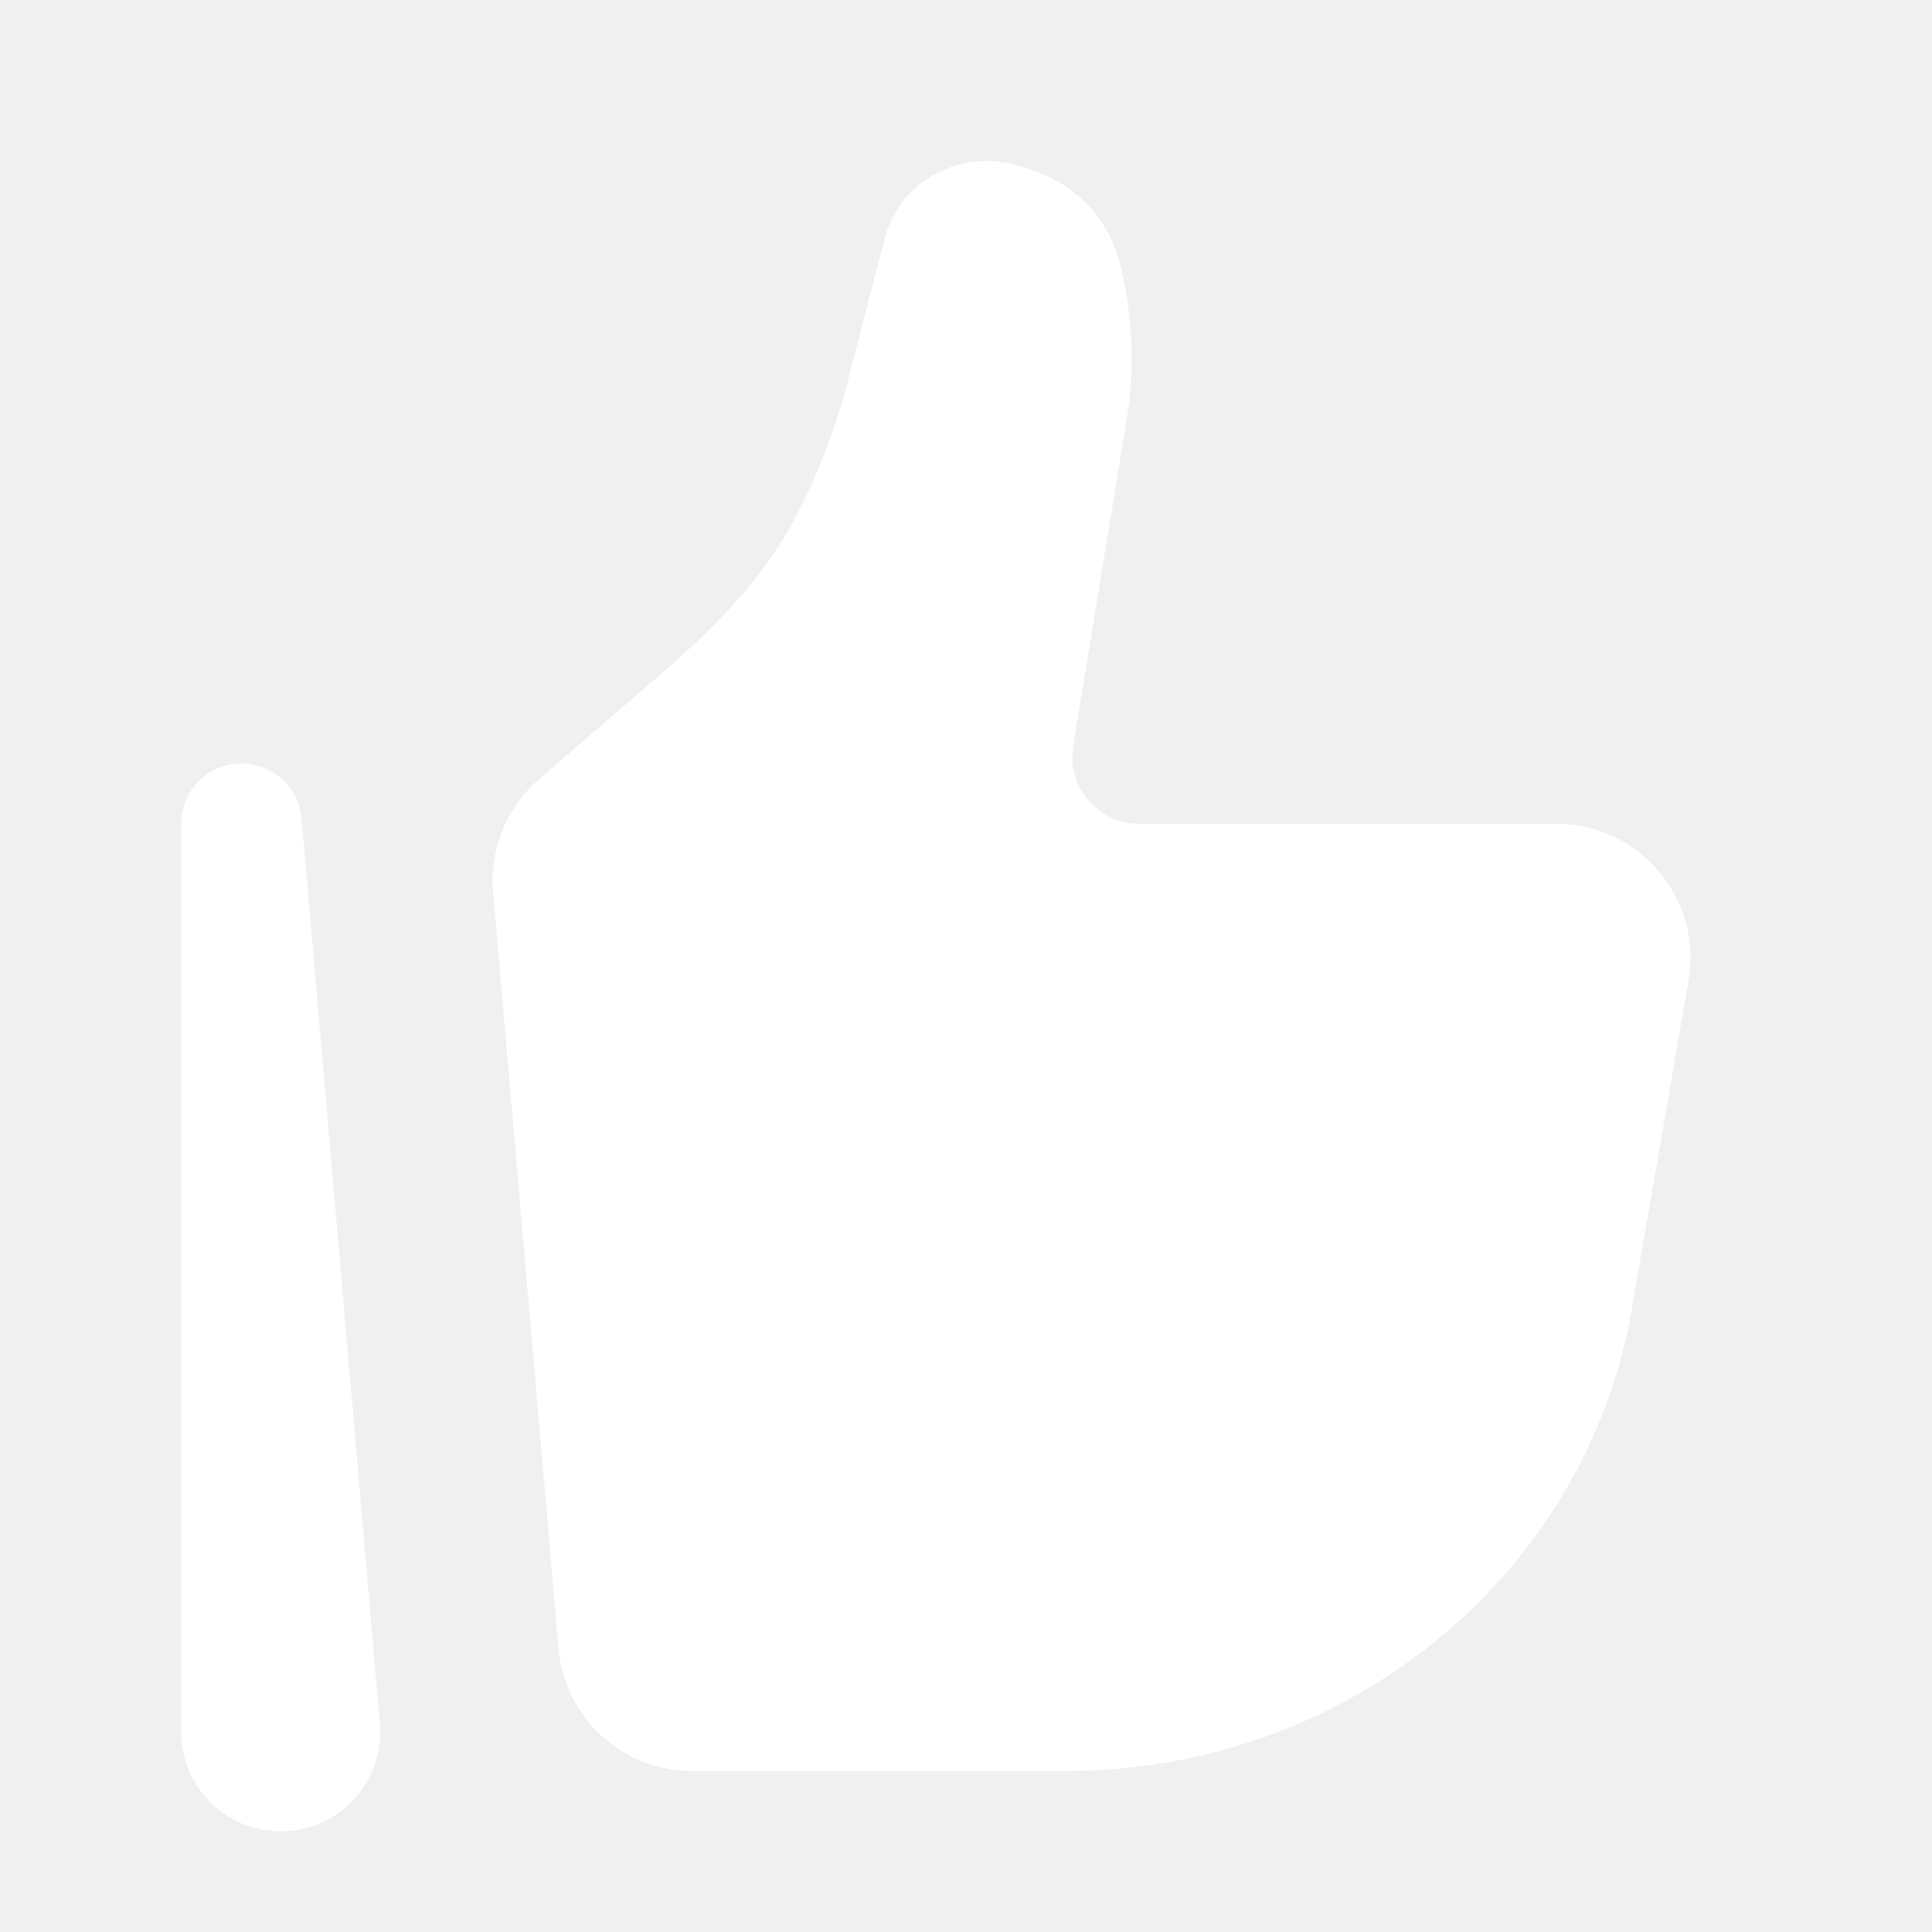
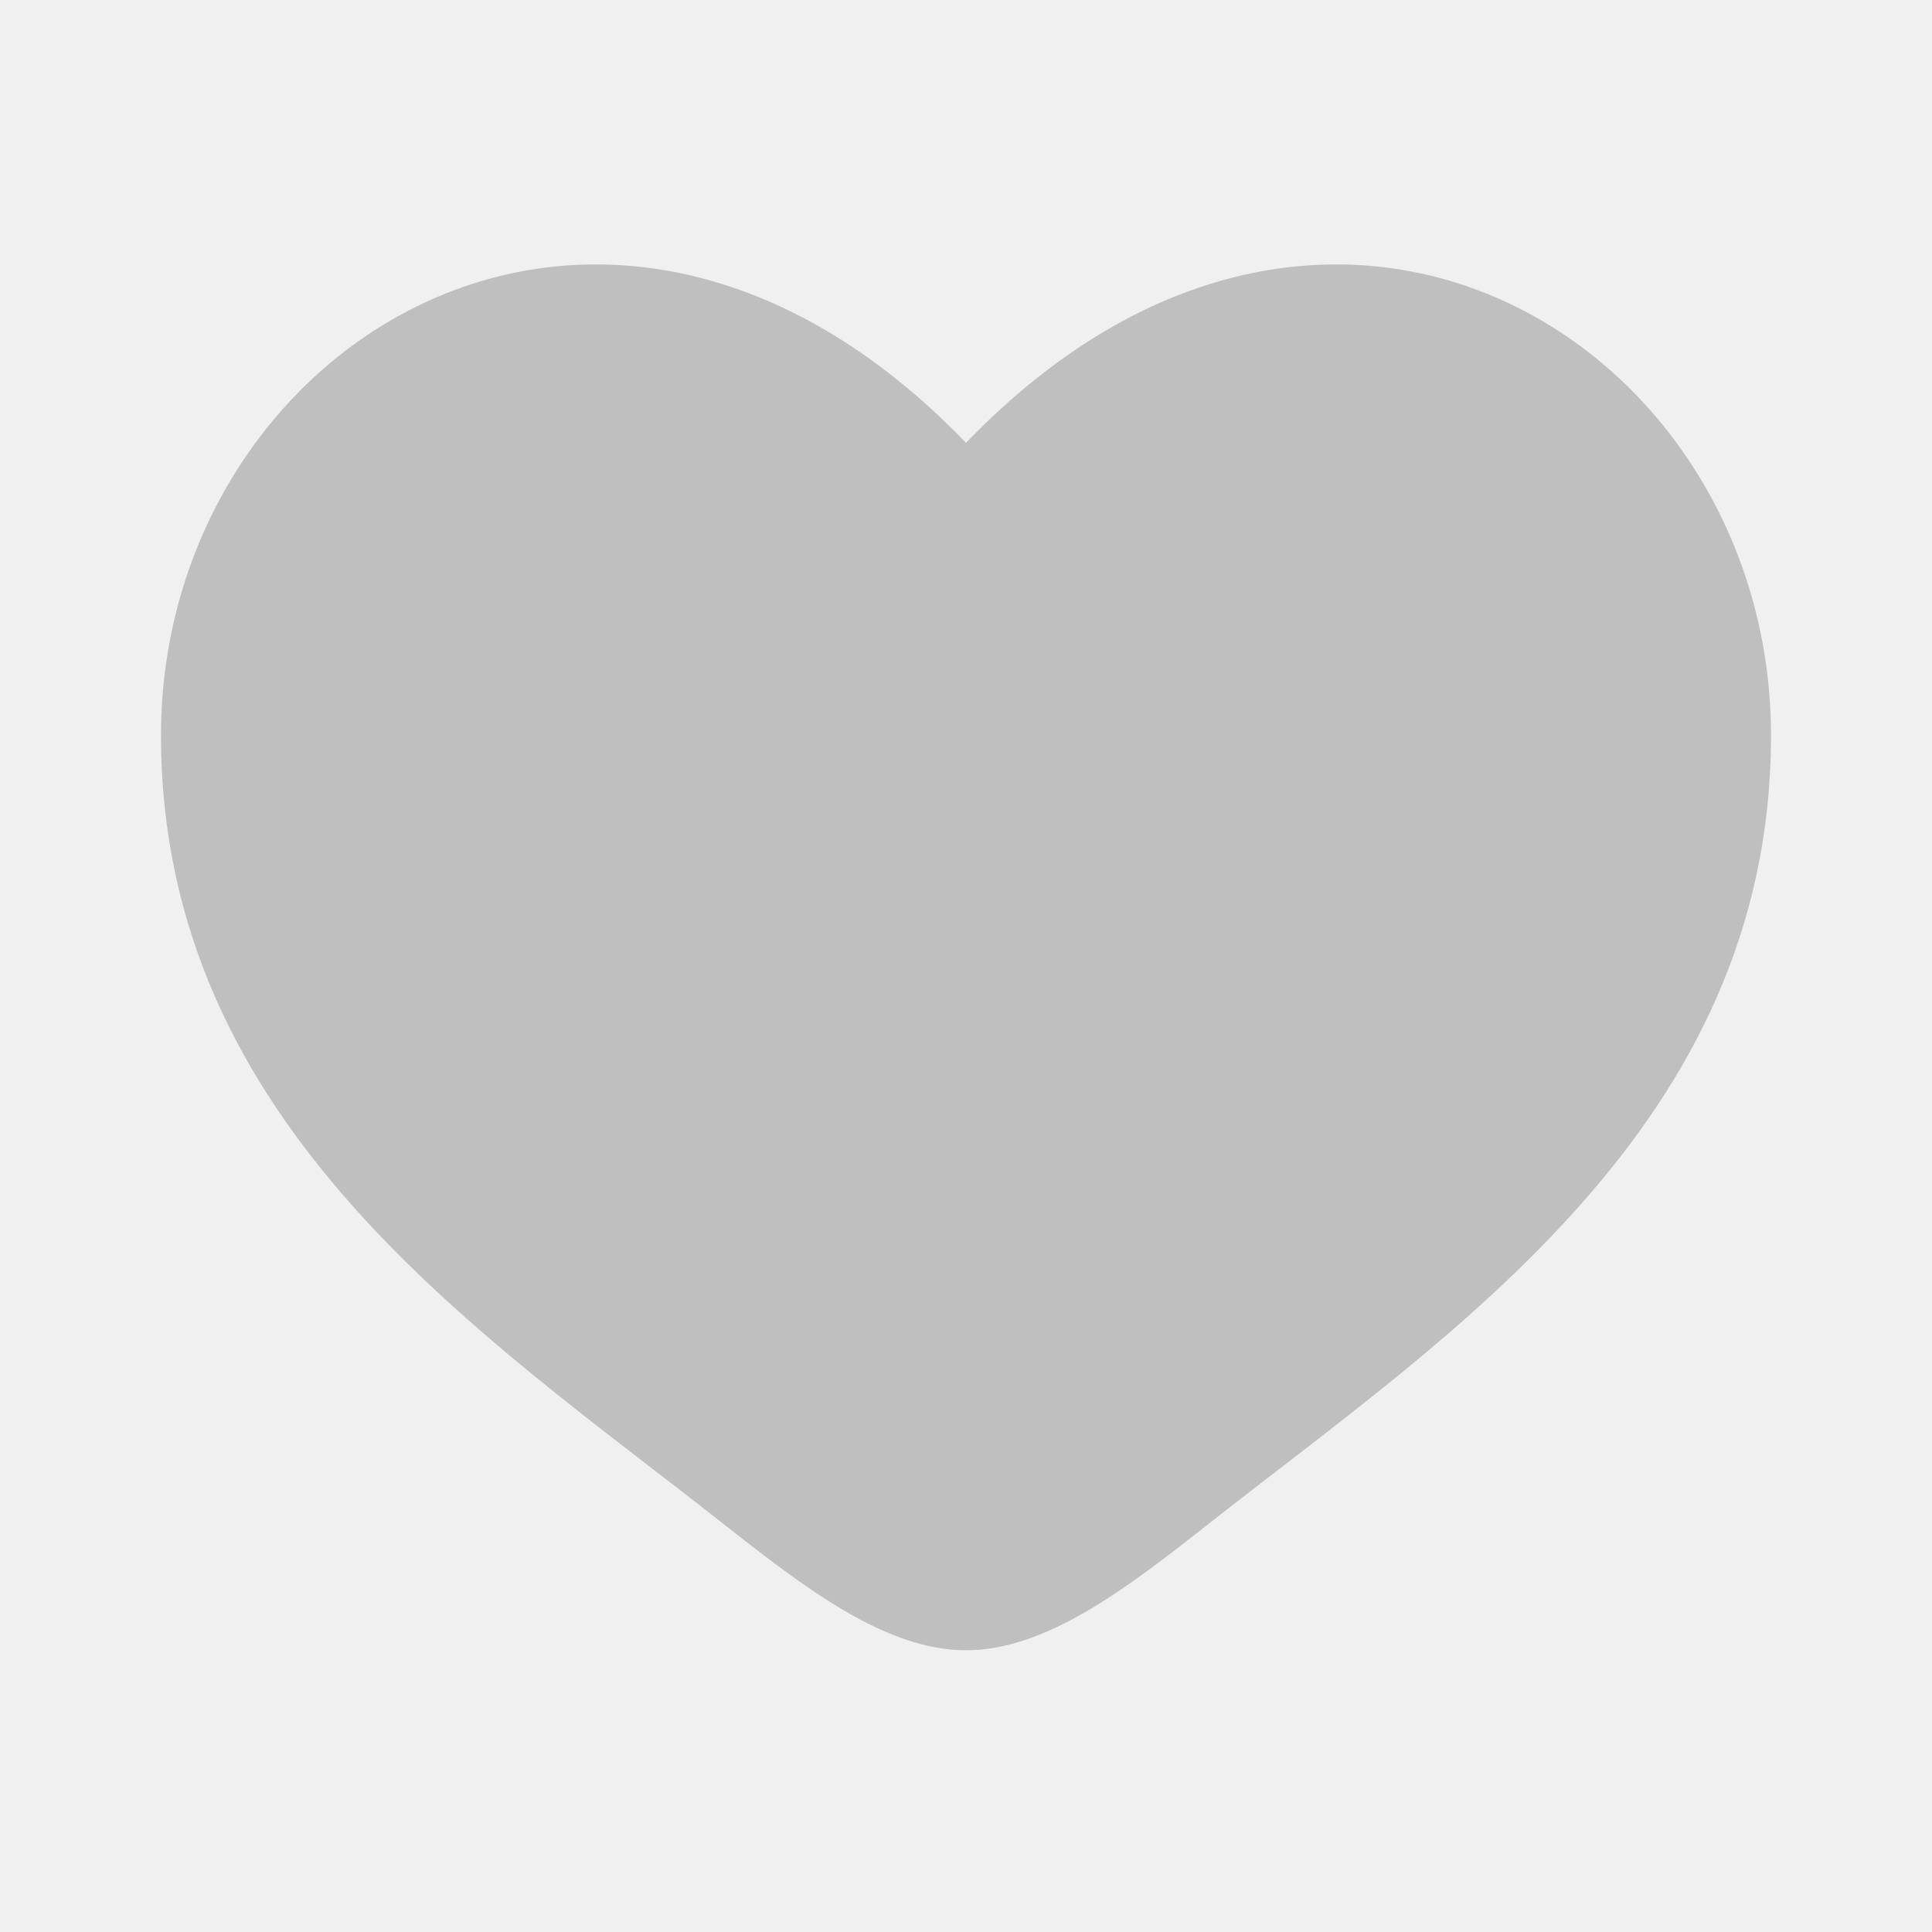
<svg xmlns="http://www.w3.org/2000/svg" width="800px" height="800px" viewBox="0 0 24 24" fill="none">
  <g id="SVGRepo_bgCarrier" stroke-width="0" />
  <g id="SVGRepo_tracerCarrier" stroke-linecap="round" stroke-linejoin="round" />
  <g id="SVGRepo_iconCarrier">
-     <path d="M20.27 16.265L20.975 12.185C21.152 11.166 20.368 10.234 19.335 10.234H14.154C13.64 10.234 13.249 9.773 13.332 9.266L13.995 5.221C14.103 4.564 14.072 3.892 13.905 3.248C13.766 2.714 13.354 2.285 12.813 2.111L12.668 2.064C12.34 1.959 11.983 1.984 11.674 2.132C11.335 2.296 11.086 2.595 10.994 2.95L10.518 4.784C10.367 5.367 10.146 5.93 9.862 6.463C9.447 7.24 8.805 7.862 8.137 8.438L6.698 9.677C6.293 10.027 6.08 10.551 6.126 11.084L6.938 20.477C7.013 21.339 7.733 22 8.597 22H13.245C16.727 22 19.698 19.574 20.27 16.265Z" fill="#ffffff" />
-     <path fill-rule="evenodd" clip-rule="evenodd" d="M2.968 9.485C3.369 9.468 3.713 9.77 3.747 10.17L4.719 21.406C4.781 22.128 4.213 22.75 3.487 22.75C2.803 22.75 2.25 22.195 2.25 21.513V10.234C2.25 9.833 2.566 9.502 2.968 9.485Z" fill="#ffffff" />
+     <path d="M2 9.137C2 14 6.019 16.591 8.962 18.911C10 19.729 11 20.5 12 20.5C13 20.5 14 19.729 15.038 18.911C17.981 16.591 22 14 22 9.137C22 4.274 16.5 0.825 12 5.501C7.5 0.825 2 4.274 2 9.137Z" fill="#bfbfbf" />
  </g>
</svg>
